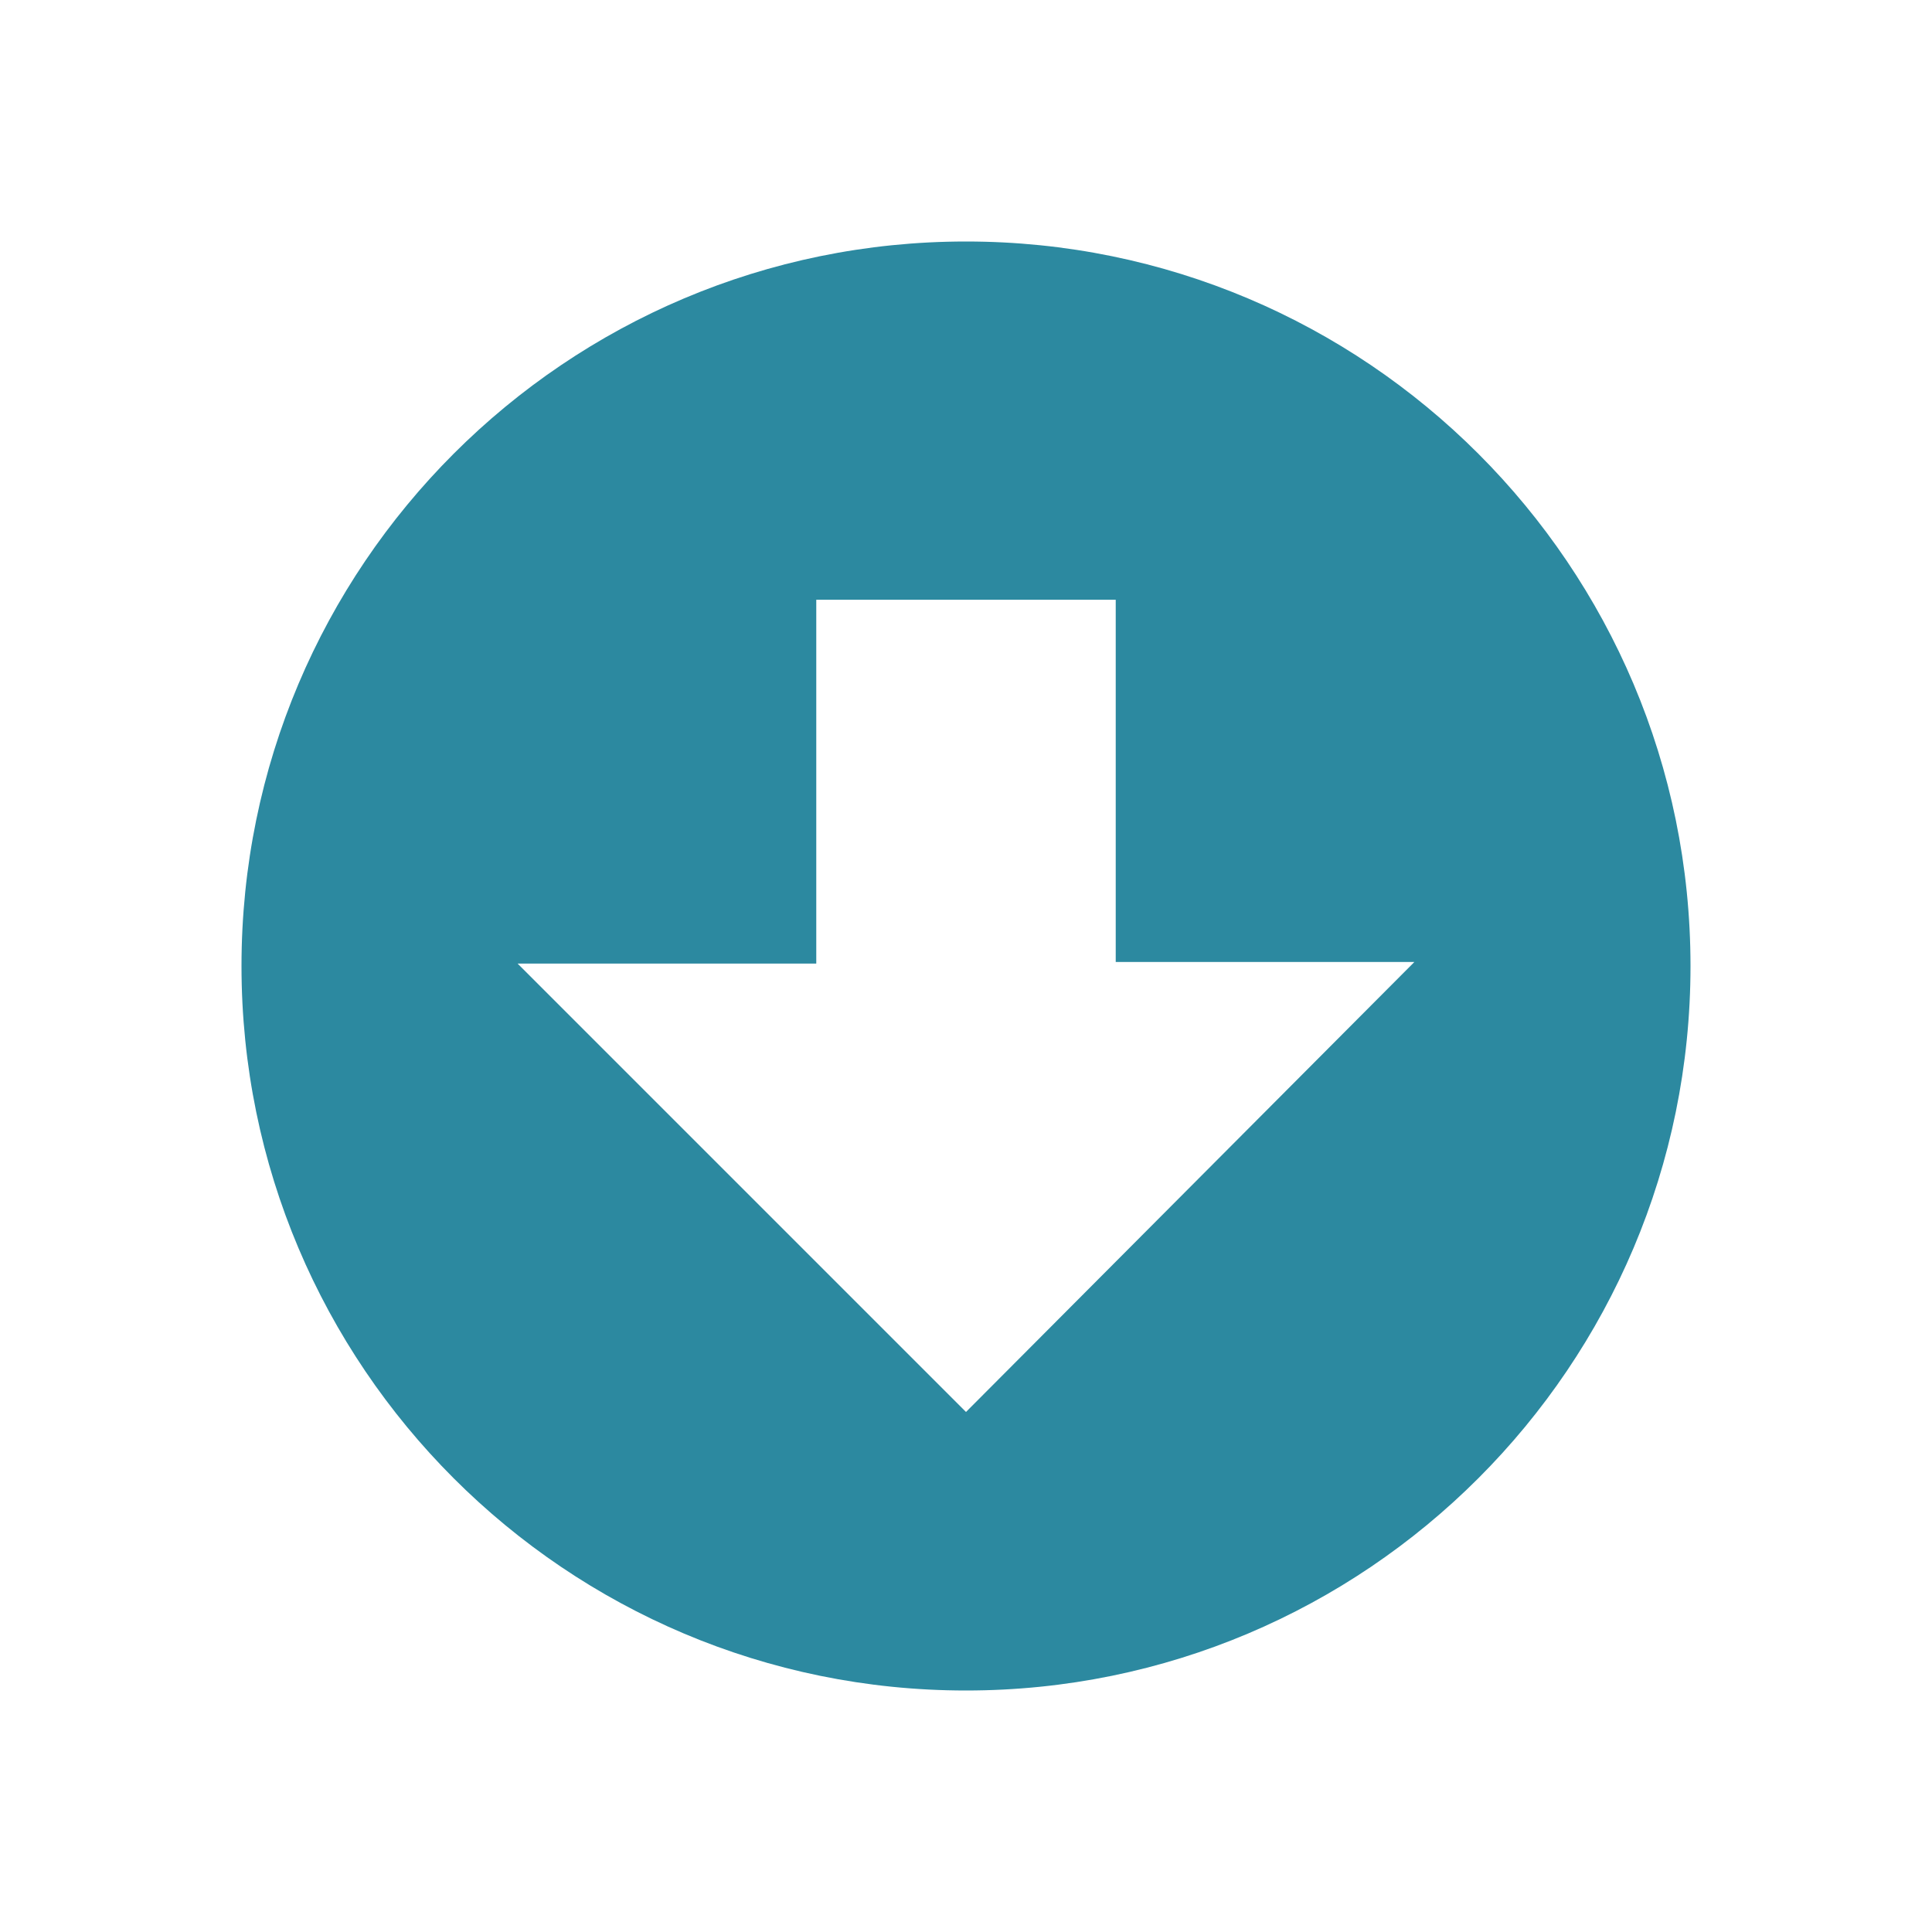
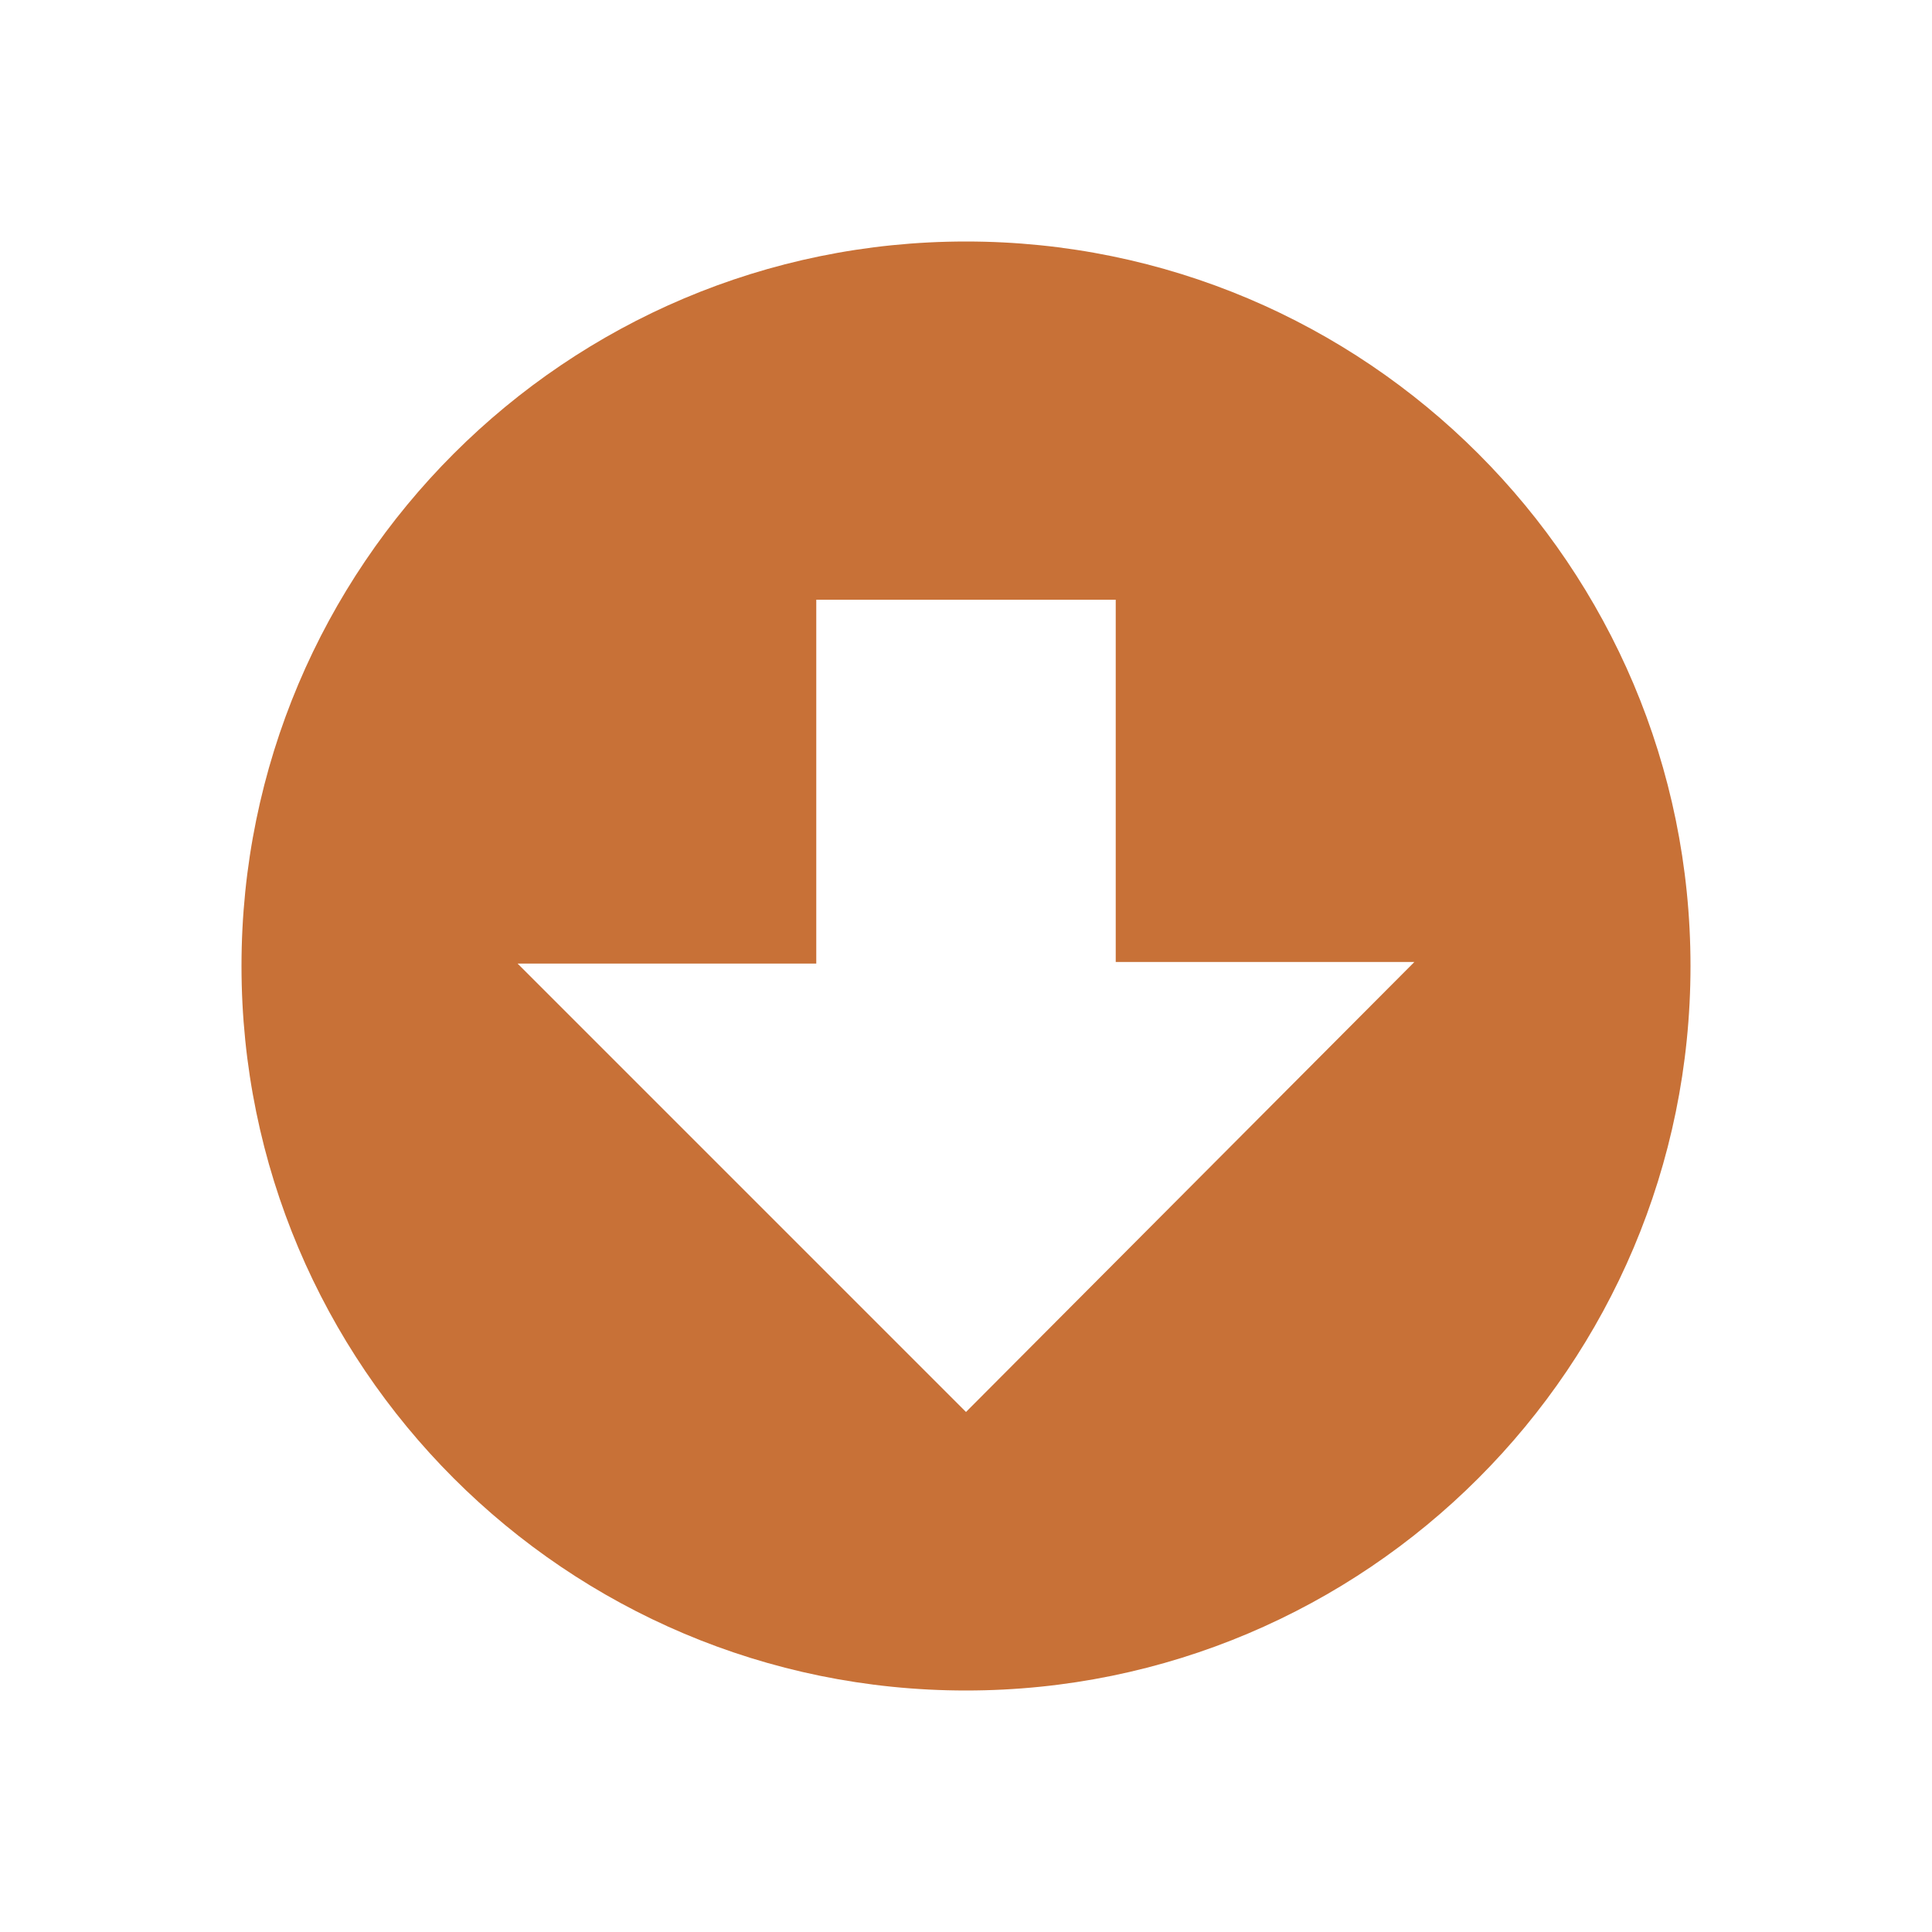
- <svg xmlns="http://www.w3.org/2000/svg" width="24" height="24" id="svg9">
+ <svg xmlns="http://www.w3.org/2000/svg" width="24" height="24" id="svg9" version="1.1">
  <defs id="defs3">
    <style id="current-color-scheme" />
  </defs>
-   <path d="M12 3a9 9 0 0 0-9 9 9 9 0 0 0 9 9 9 9 0 0 0 9-9 9 9 0 0 0-9-9zm-1.86 4.45h3.72v4.5h3.71L12 17.54l-5.57-5.57h3.71V7.45z" id="path824" fill="#2c89a0" stroke-width="2.25" />
+   <path d="M12 3a9 9 0 00-9 9 9 9 0 009 9 9 9 0 009-9 9 9 0 00-9-9zm-1.86 4.45h3.72v4.5h3.71L12 17.54l-5.57-5.57h3.71V7.45z" id="path824" fill="#c87137" stroke-width="2.25" />
</svg>
